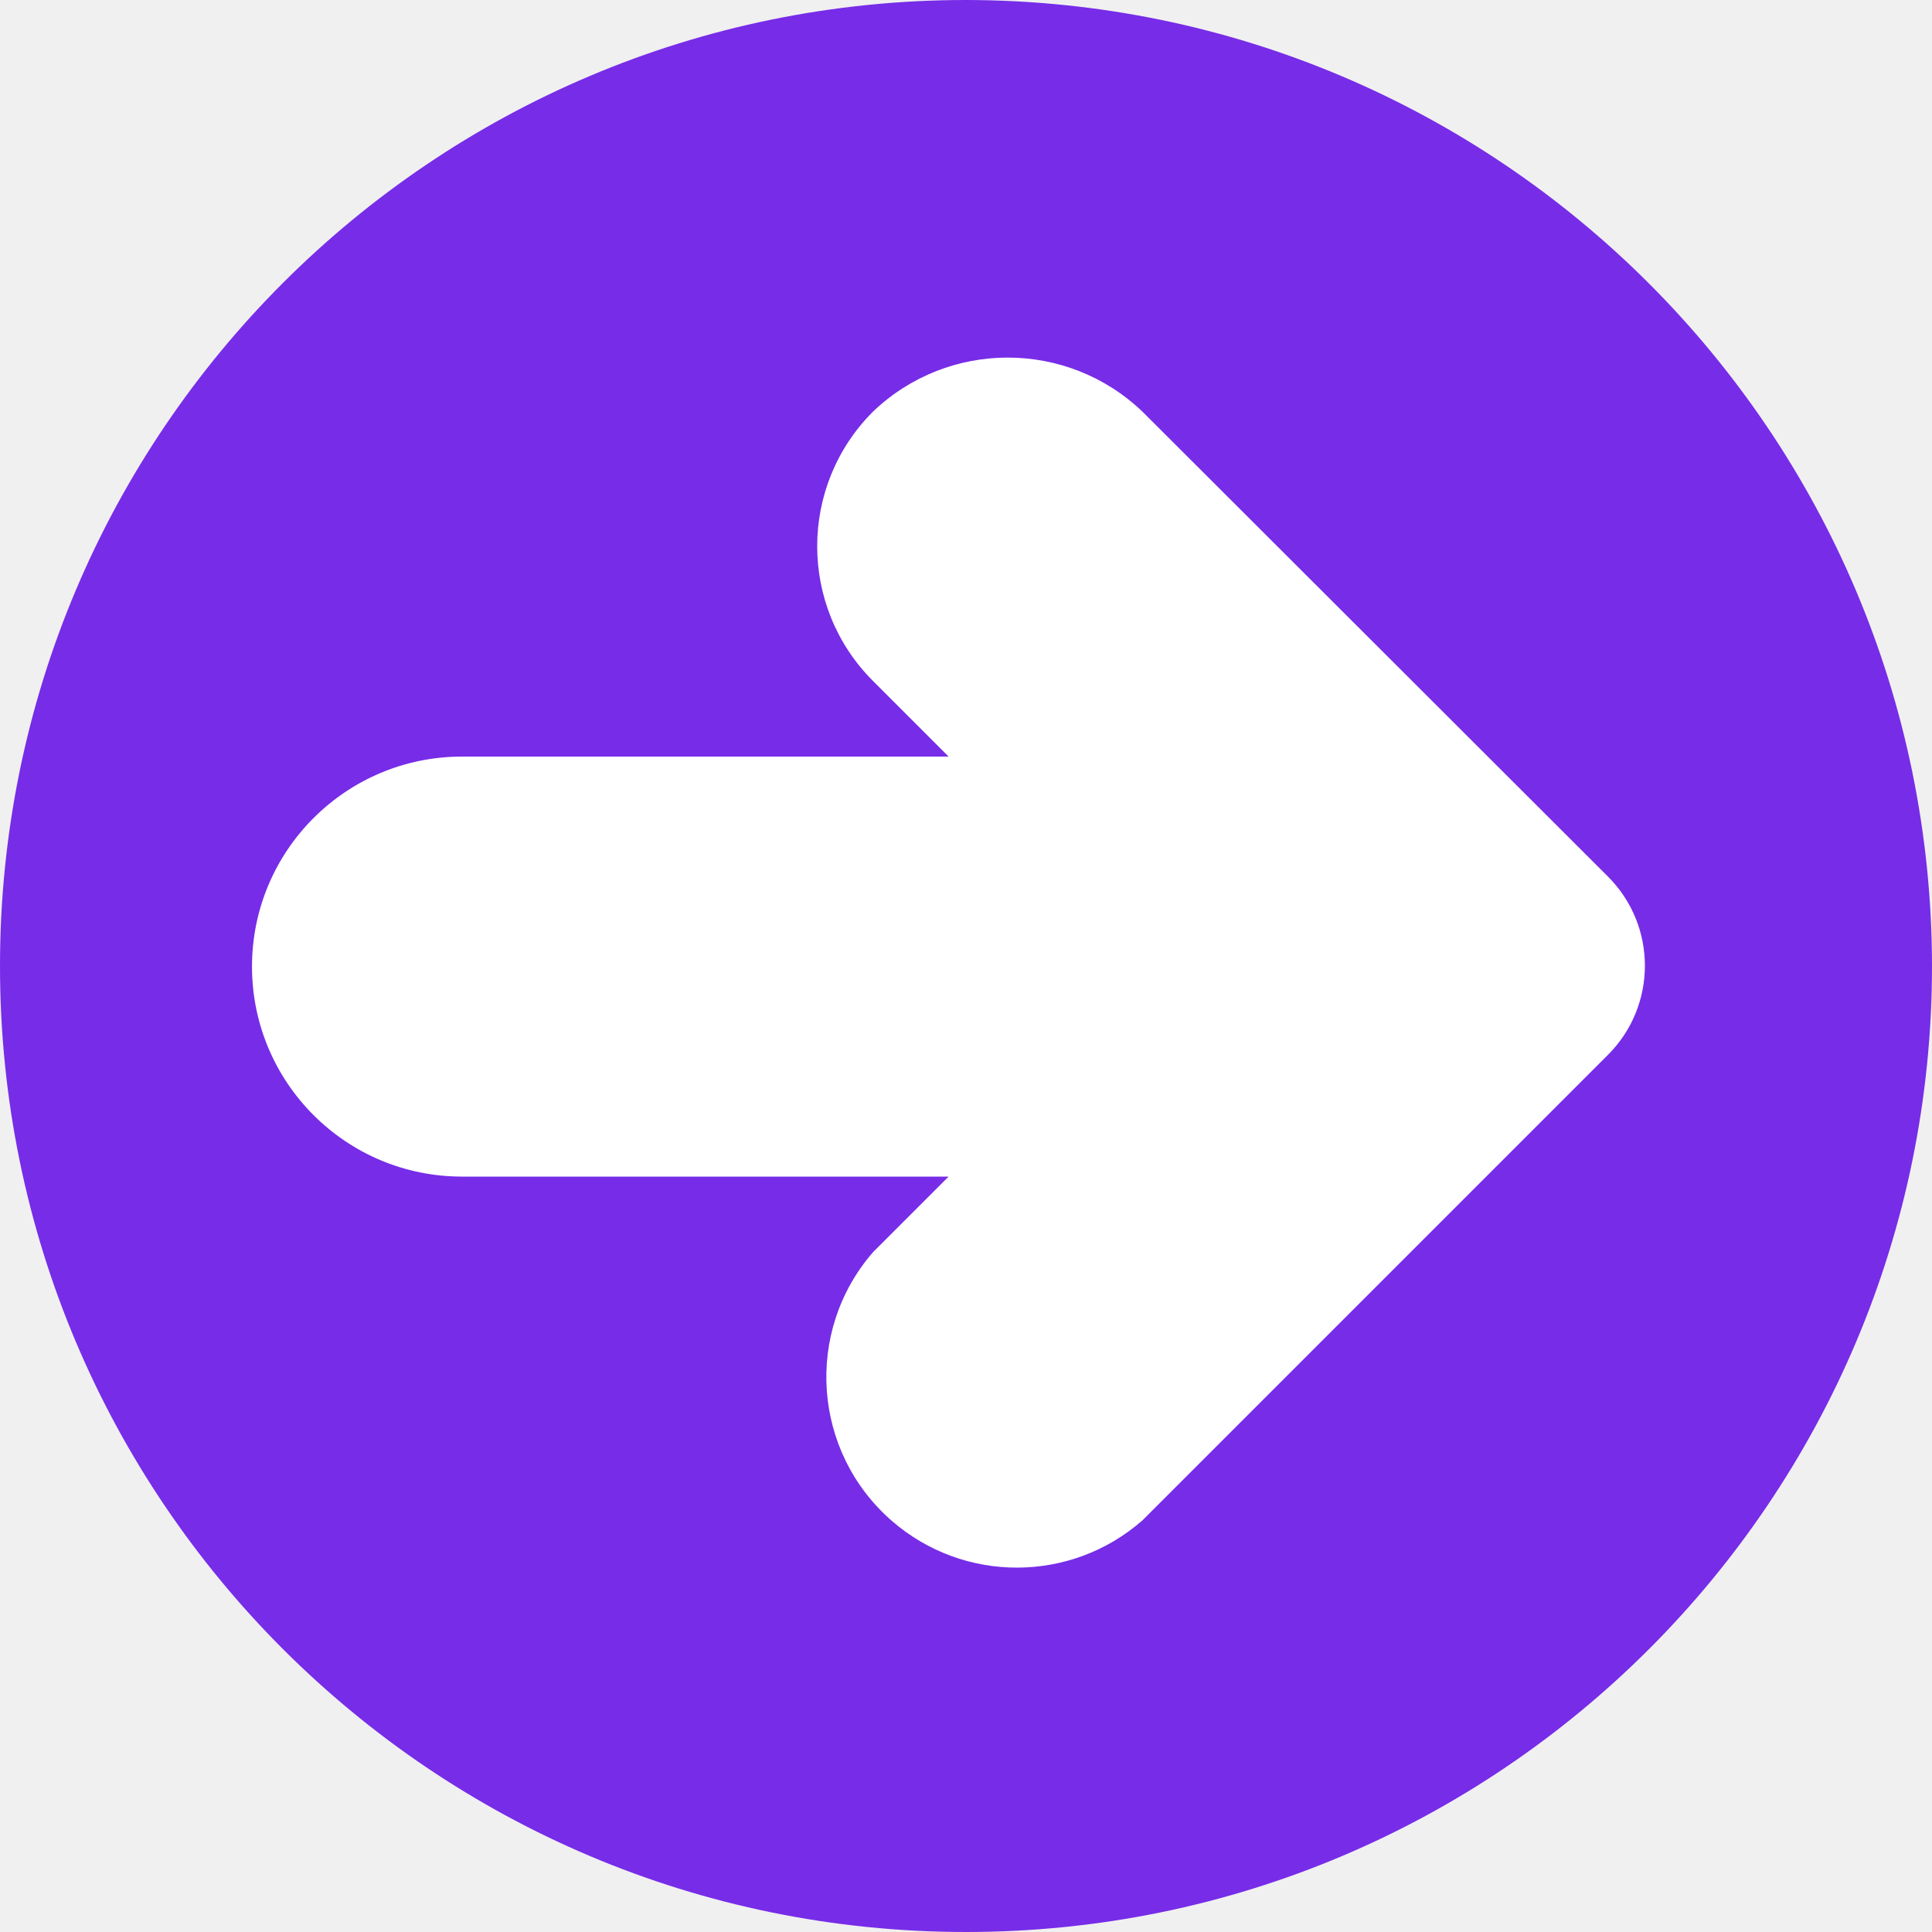
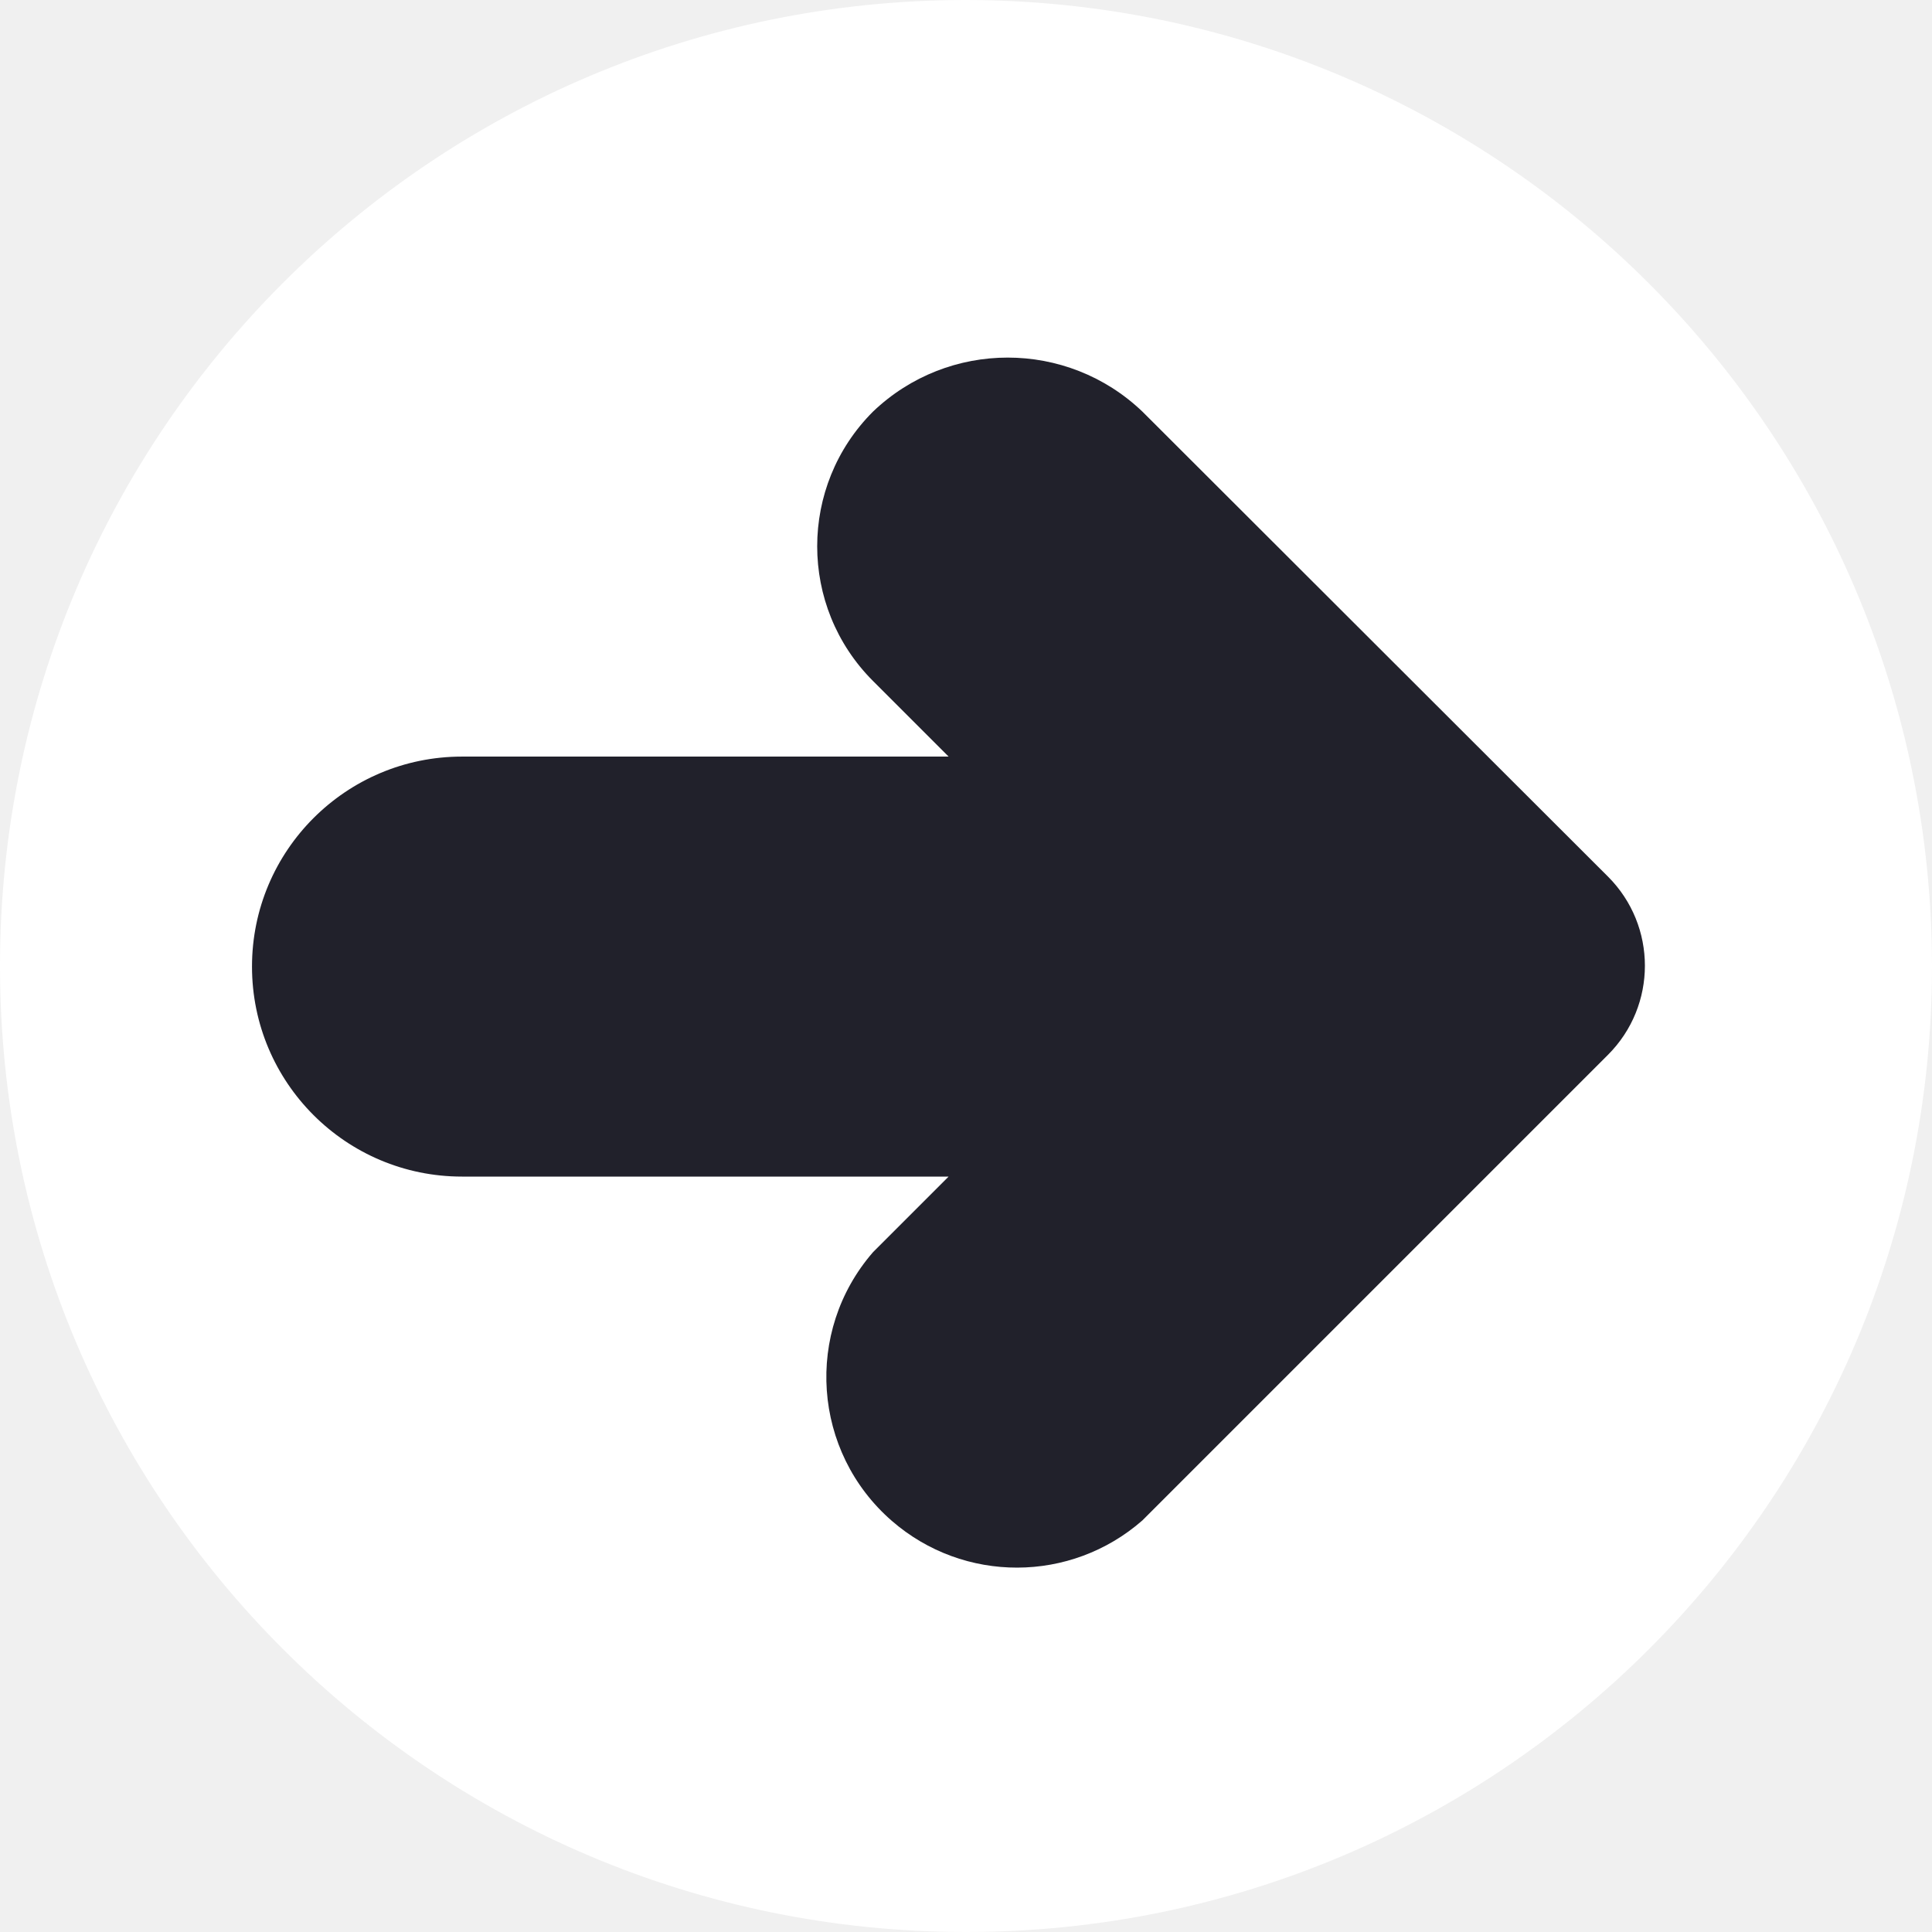
<svg xmlns="http://www.w3.org/2000/svg" version="1.1" id="Capa_1" x="0px" y="0px" viewBox="0 0 490.667 490.667" style="enable-background:new 0 0 490.667 490.667;" xml:space="preserve">
-   <path style="fill:#772CE8;" d="M245.333,0C109.839,0,0,109.839,0,245.333s109.839,245.333,245.333,245.333  s245.333-109.839,245.333-245.333C490.514,109.903,380.764,0.153,245.333,0z" />
-   <path style="fill:white;" d="M290.133,104.533c-19.139-18.289-49.277-18.289-68.416,0c-18.893,18.881-18.902,49.503-0.021,68.395  c0.007,0.007,0.014,0.014,0.021,0.021l19.2,19.2H117.333C87.878,192.149,64,216.027,64,245.483  c0,29.455,23.878,53.333,53.333,53.333h123.584l-19.2,19.2c-17.522,20.175-15.371,50.734,4.804,68.257  c18.259,15.858,45.423,15.799,63.612-0.139l118.251-118.251c12.492-12.496,12.492-32.752,0-45.248L290.133,104.533z" />
+   <path style="fill: white;" d="M245.333,0C109.839,0,0,109.839,0,245.333s109.839,245.333,245.333,245.333  s245.333-109.839,245.333-245.333C490.514,109.903,380.764,0.153,245.333,0z" />
+   <path style="fill: #21212B;" d="M290.133,104.533c-19.139-18.289-49.277-18.289-68.416,0c-18.893,18.881-18.902,49.503-0.021,68.395  c0.007,0.007,0.014,0.014,0.021,0.021l19.2,19.2H117.333C87.878,192.149,64,216.027,64,245.483  c0,29.455,23.878,53.333,53.333,53.333h123.584l-19.2,19.2c-17.522,20.175-15.371,50.734,4.804,68.257  c18.259,15.858,45.423,15.799,63.612-0.139l118.251-118.251c12.492-12.496,12.492-32.752,0-45.248L290.133,104.533z" />
  <g>
</g>
  <g>
</g>
  <g>
</g>
  <g>
</g>
  <g>
</g>
  <g>
</g>
  <g>
</g>
  <g>
</g>
  <g>
</g>
  <g>
</g>
  <g>
</g>
  <g>
</g>
  <g>
</g>
  <g>
</g>
  <g>
</g>
</svg>
